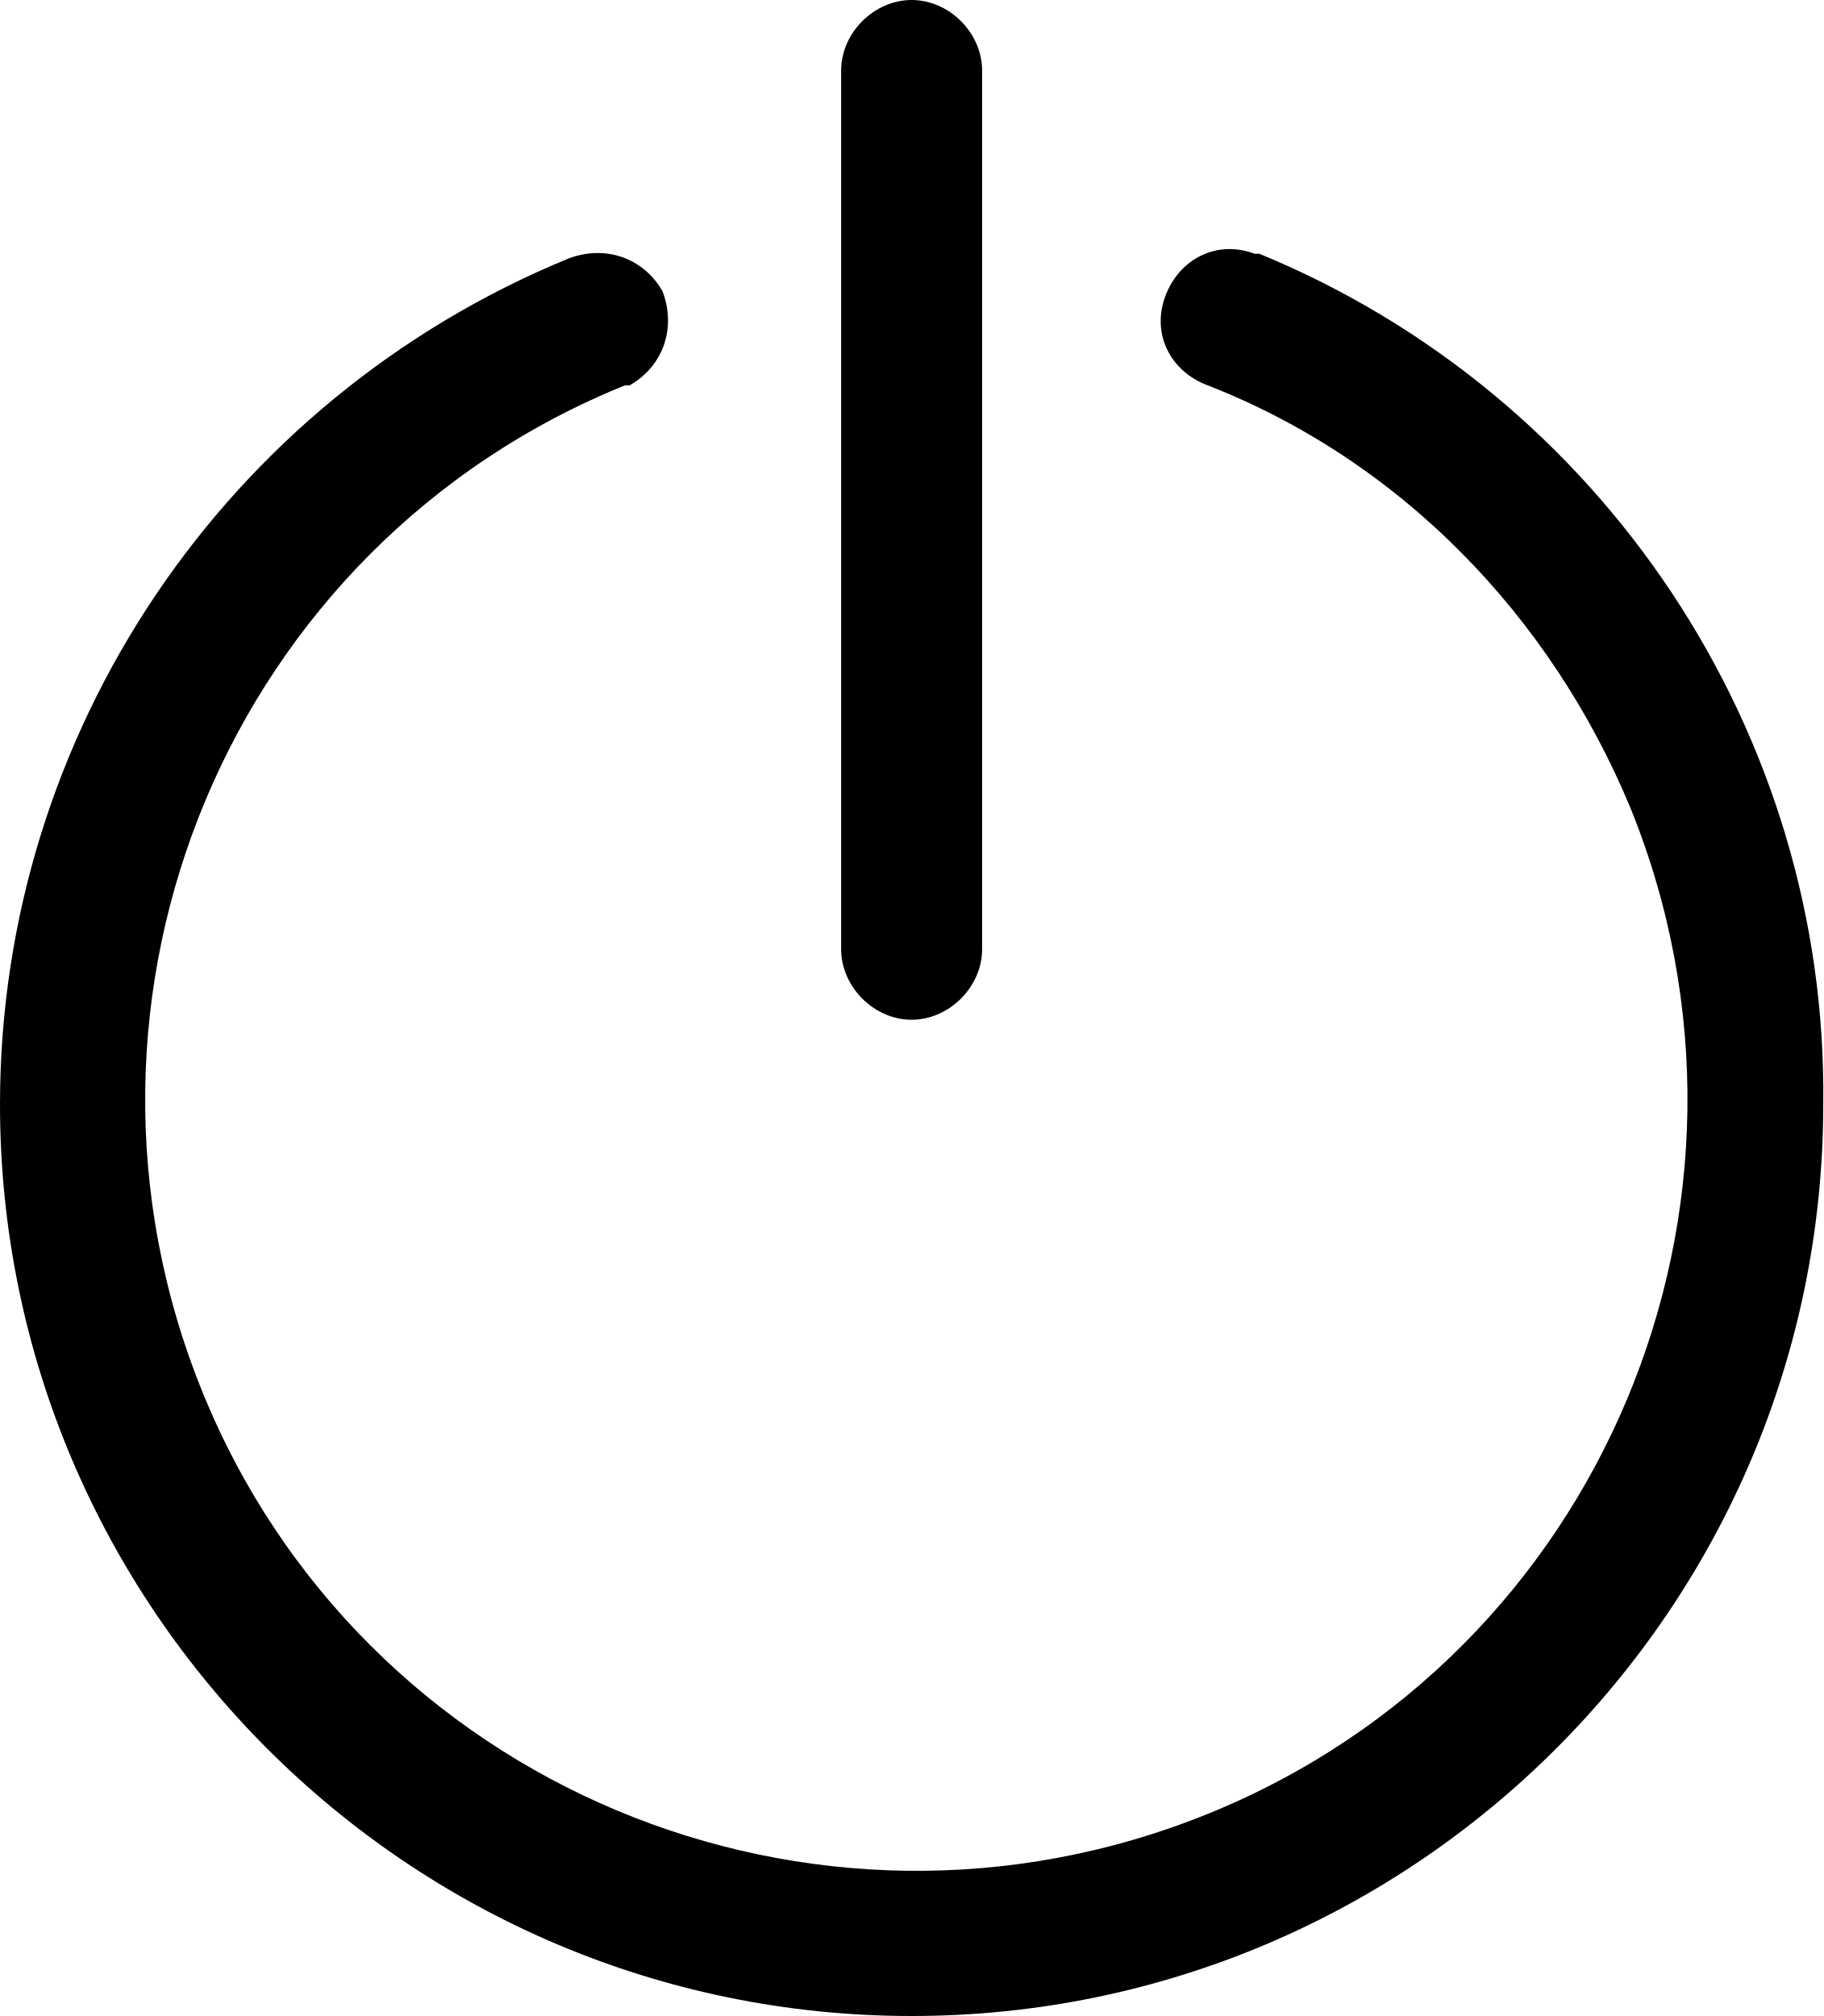
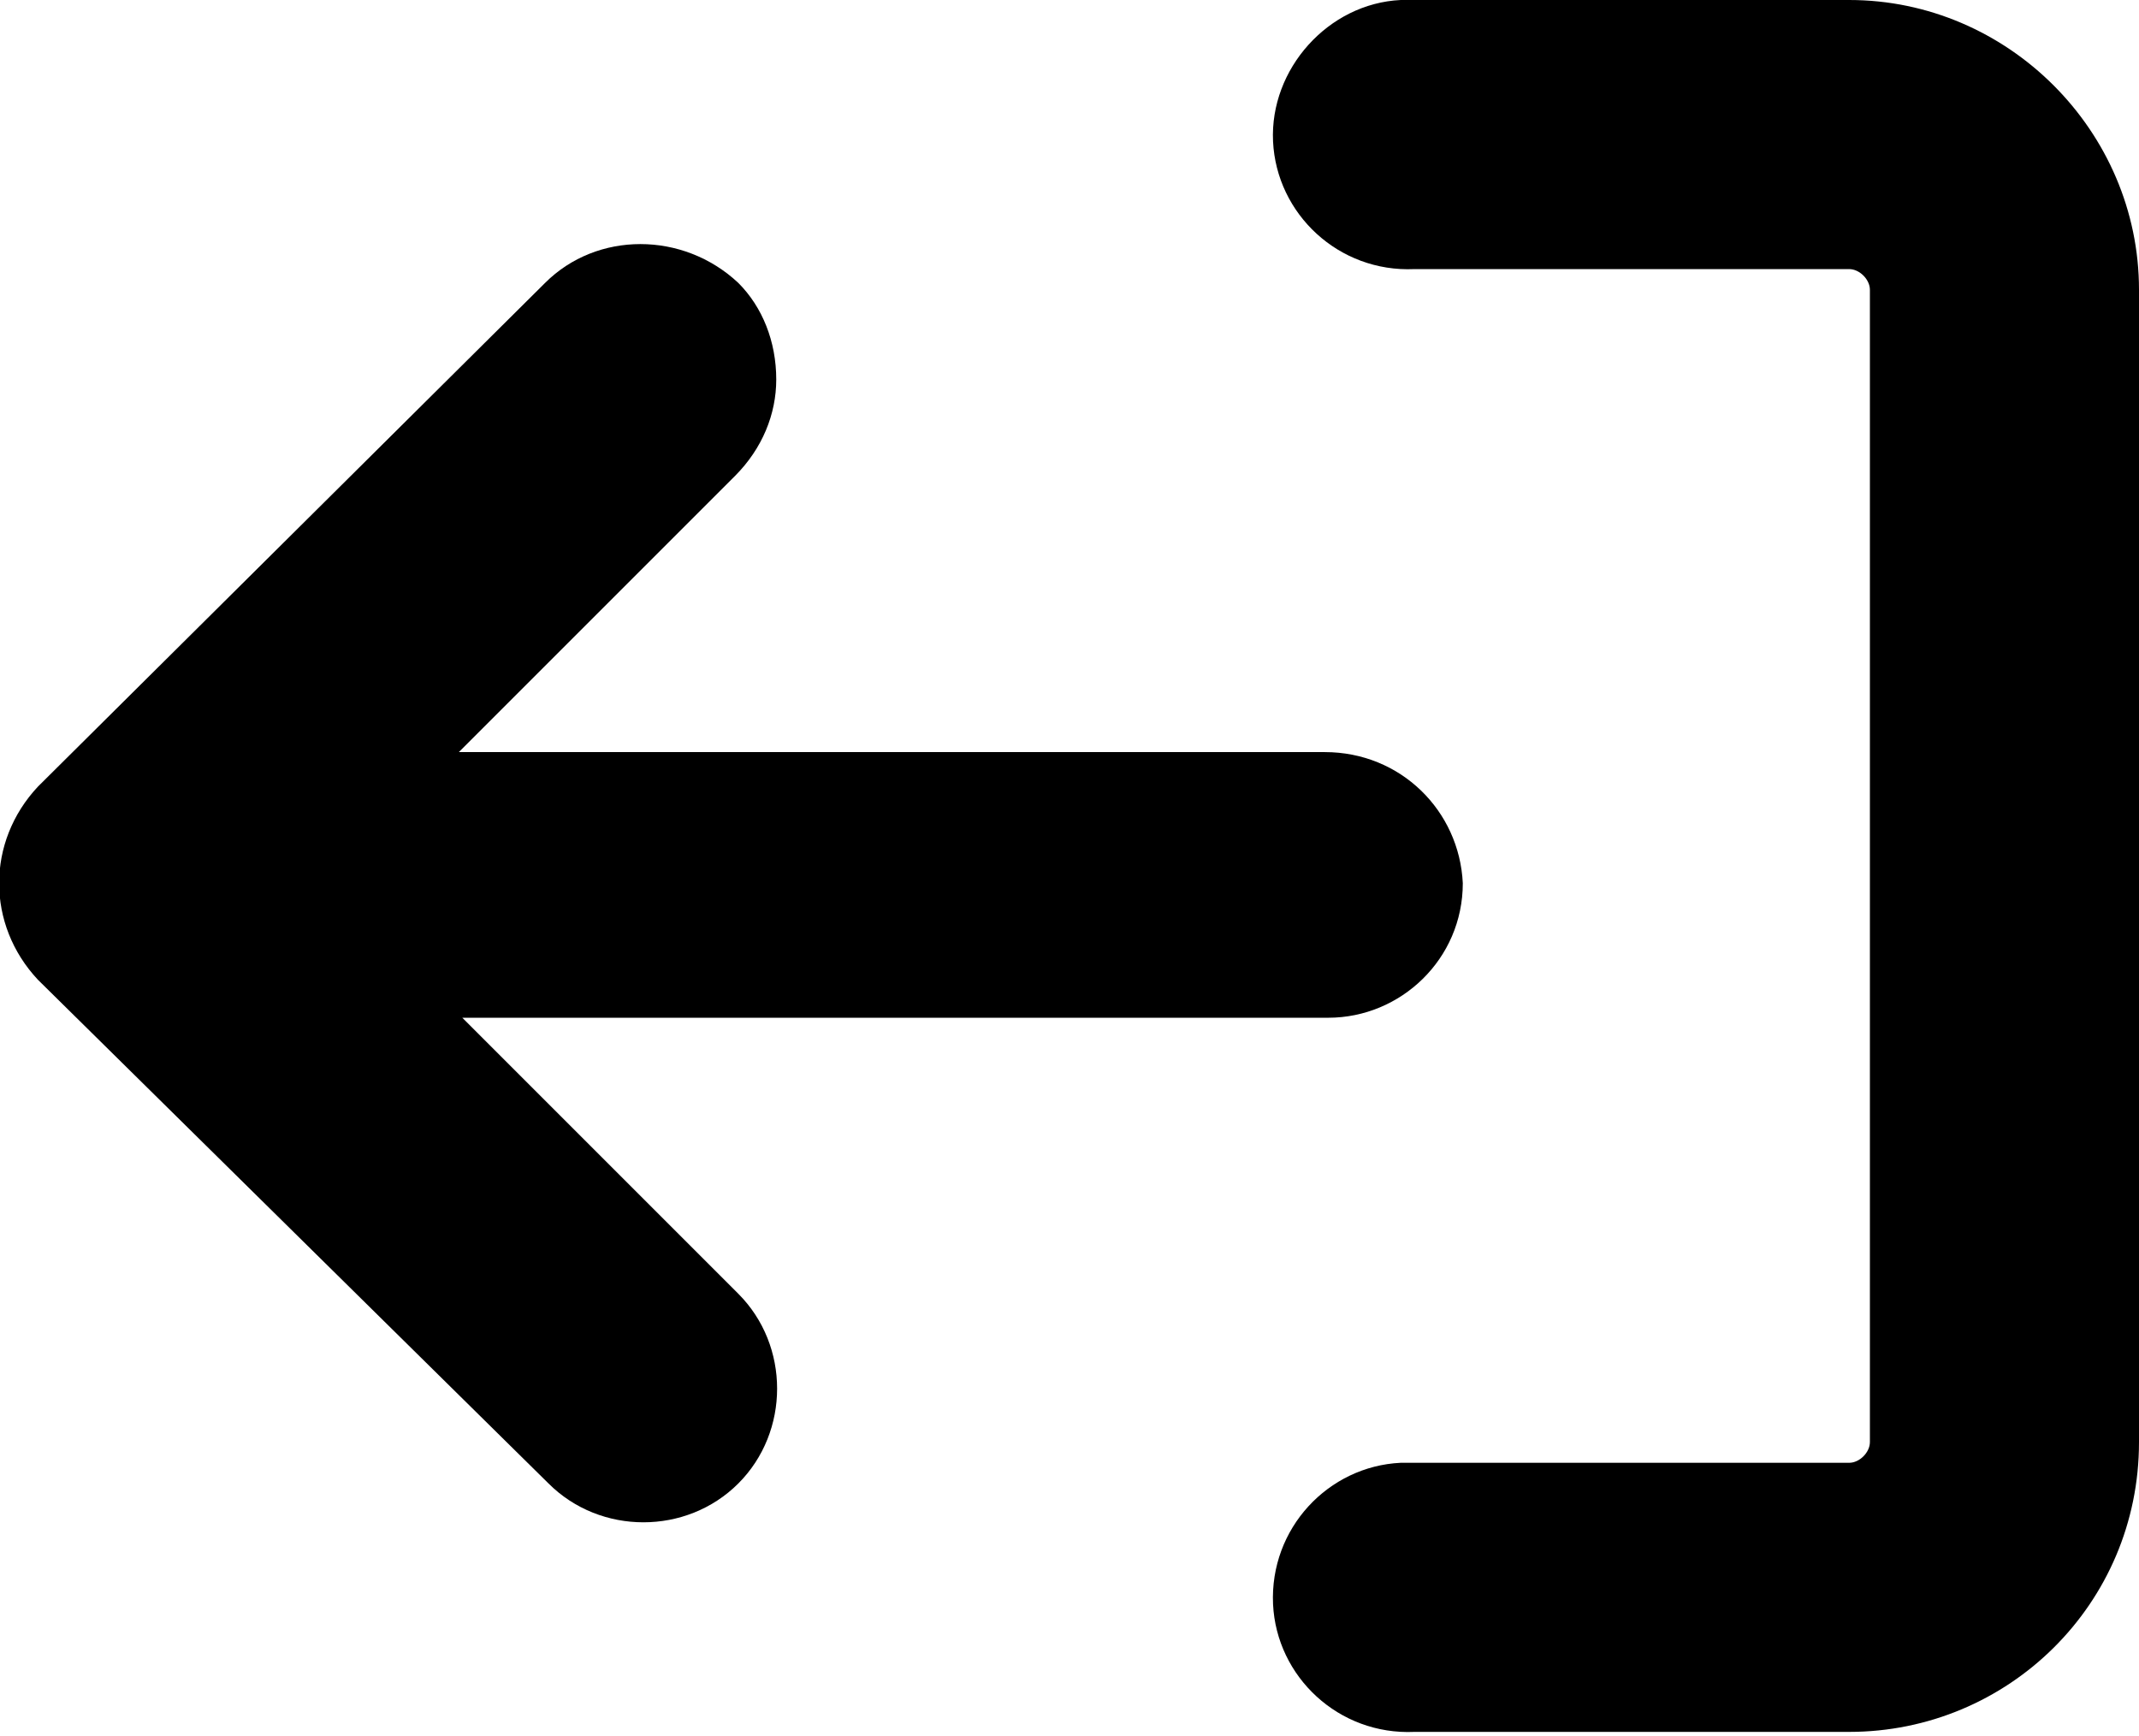
- <svg xmlns="http://www.w3.org/2000/svg" version="1.1" id="Calque_1" x="0px" y="0px" viewBox="0 0 38.8 42.9" style="enable-background:new 0 0 38.8 42.9;" xml:space="preserve">
-   <g>
-     <path d="M38.8,23.5c0,10.7-8.7,19.4-19.4,19.4S0,34.2,0,23.5c0-7.9,4.8-15,12.1-18c0.8-0.3,1.6,0,2,0.7c0.3,0.8,0,1.6-0.7,2   c0,0-0.1,0-0.1,0c-8.4,3.4-12.4,13-9,21.4s13,12.4,21.4,9s12.4-13,9-21.4c-1.7-4.1-4.9-7.4-9-9c-0.8-0.3-1.2-1.1-0.9-1.9   c0.3-0.8,1.1-1.2,1.9-0.9c0,0,0.1,0,0.1,0C34.1,8.4,38.9,15.6,38.8,23.5z M19.4,21.7c0.8,0,1.5-0.7,1.5-1.5V1.5   c0-0.8-0.7-1.5-1.5-1.5s-1.5,0.7-1.5,1.5v18.7C17.9,21,18.6,21.7,19.4,21.7z" />
-   </g>
+ <svg xmlns="http://www.w3.org/2000/svg" x="0px" y="0px" viewBox="0 0 62 50.3">
+   <path d="M62,8.4v33.4c0,4.7-3.8,8.4-8.4,8.4H41c-2.2,0.1-4-1.6-4.1-3.7c-0.1-2.2,1.6-4,3.7-4.1c0.1,0,0.3,0,0.4,0h12.6  c0.3,0,0.6-0.3,0.6-0.6v0V8.4c0-0.3-0.3-0.6-0.6-0.6l0,0H41c-2.2,0.1-4-1.6-4.1-3.7s1.6-4,3.7-4.1c0.1,0,0.3,0,0.4,0h12.6  C58.2,0,62,3.8,62,8.4z" />
+   <path d="M42.4,25.6c0,2.2-1.8,3.9-3.9,3.9H13.4l8,8c1.5,1.5,1.5,4,0,5.5c0,0,0,0,0,0c-1.5,1.5-4,1.5-5.5,0c0,0,0,0,0,0L1.1,28.4  c-1.5-1.6-1.5-4,0-5.6L15.8,8.2c1.5-1.5,4-1.5,5.6,0c0.7,0.7,1.1,1.7,1.1,2.8c0,1-0.4,2-1.2,2.8l-8,8h25.1  C40.6,21.8,42.3,23.5,42.4,25.6z" />
</svg>
